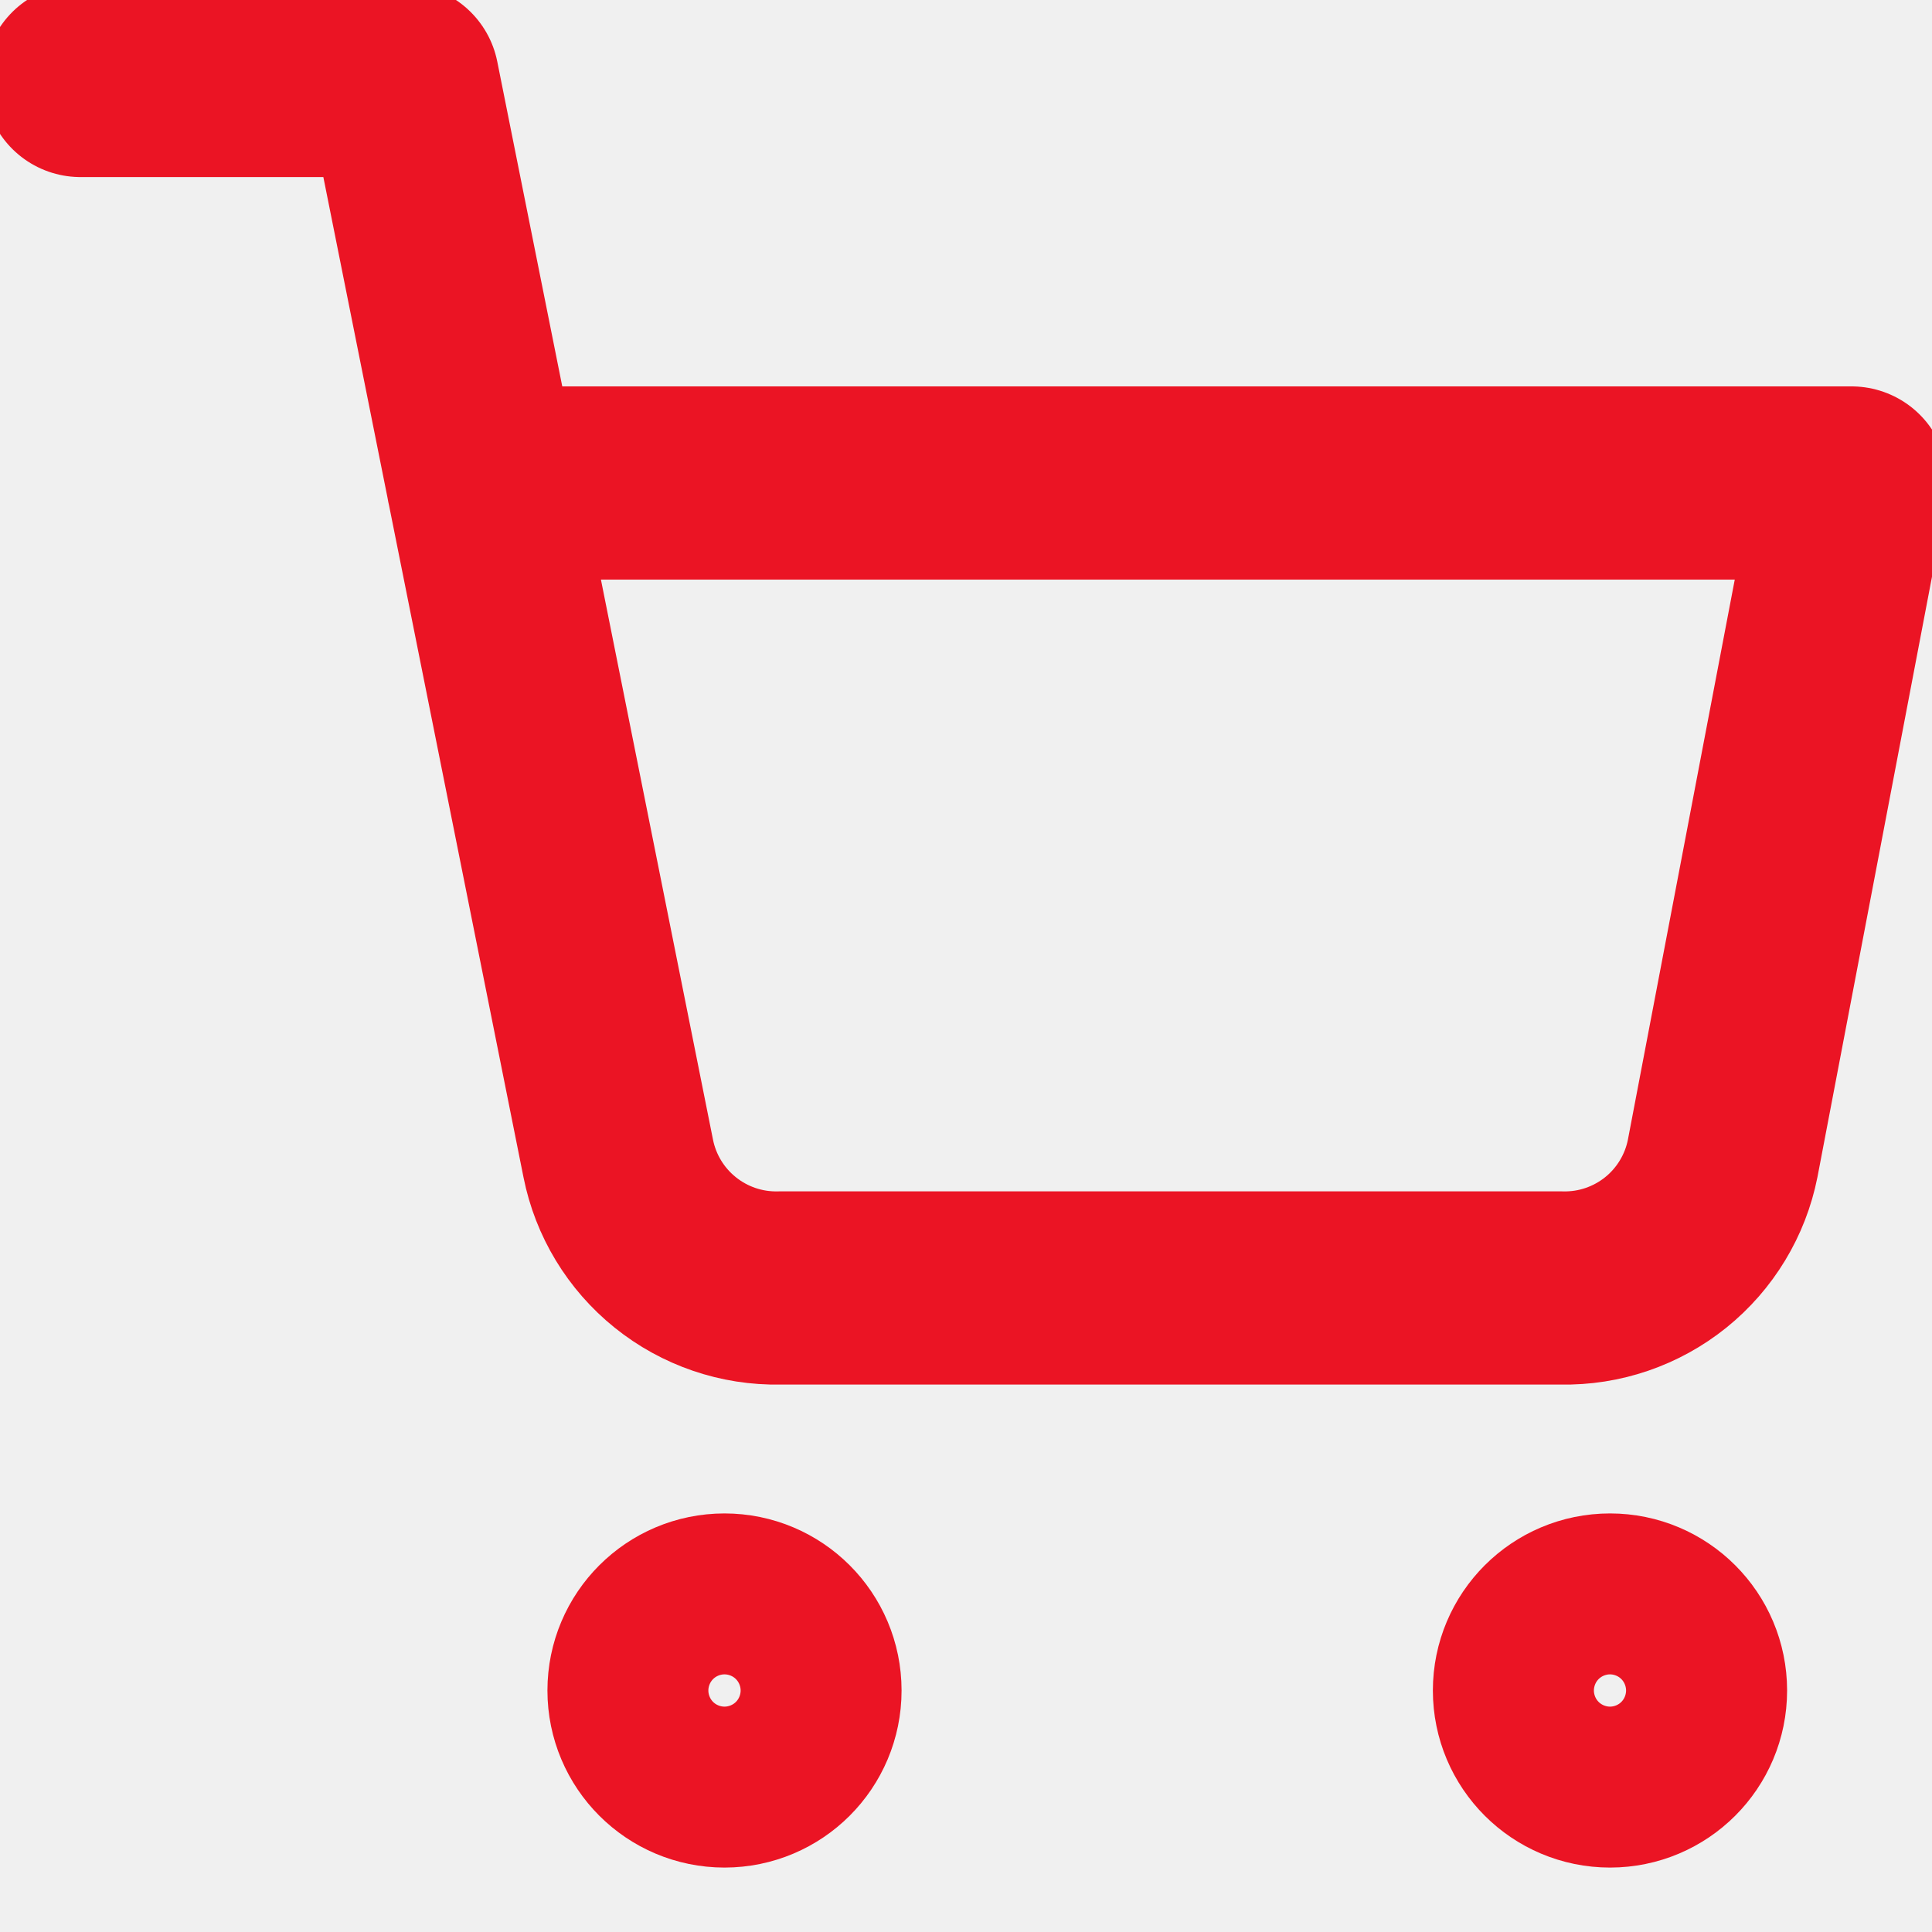
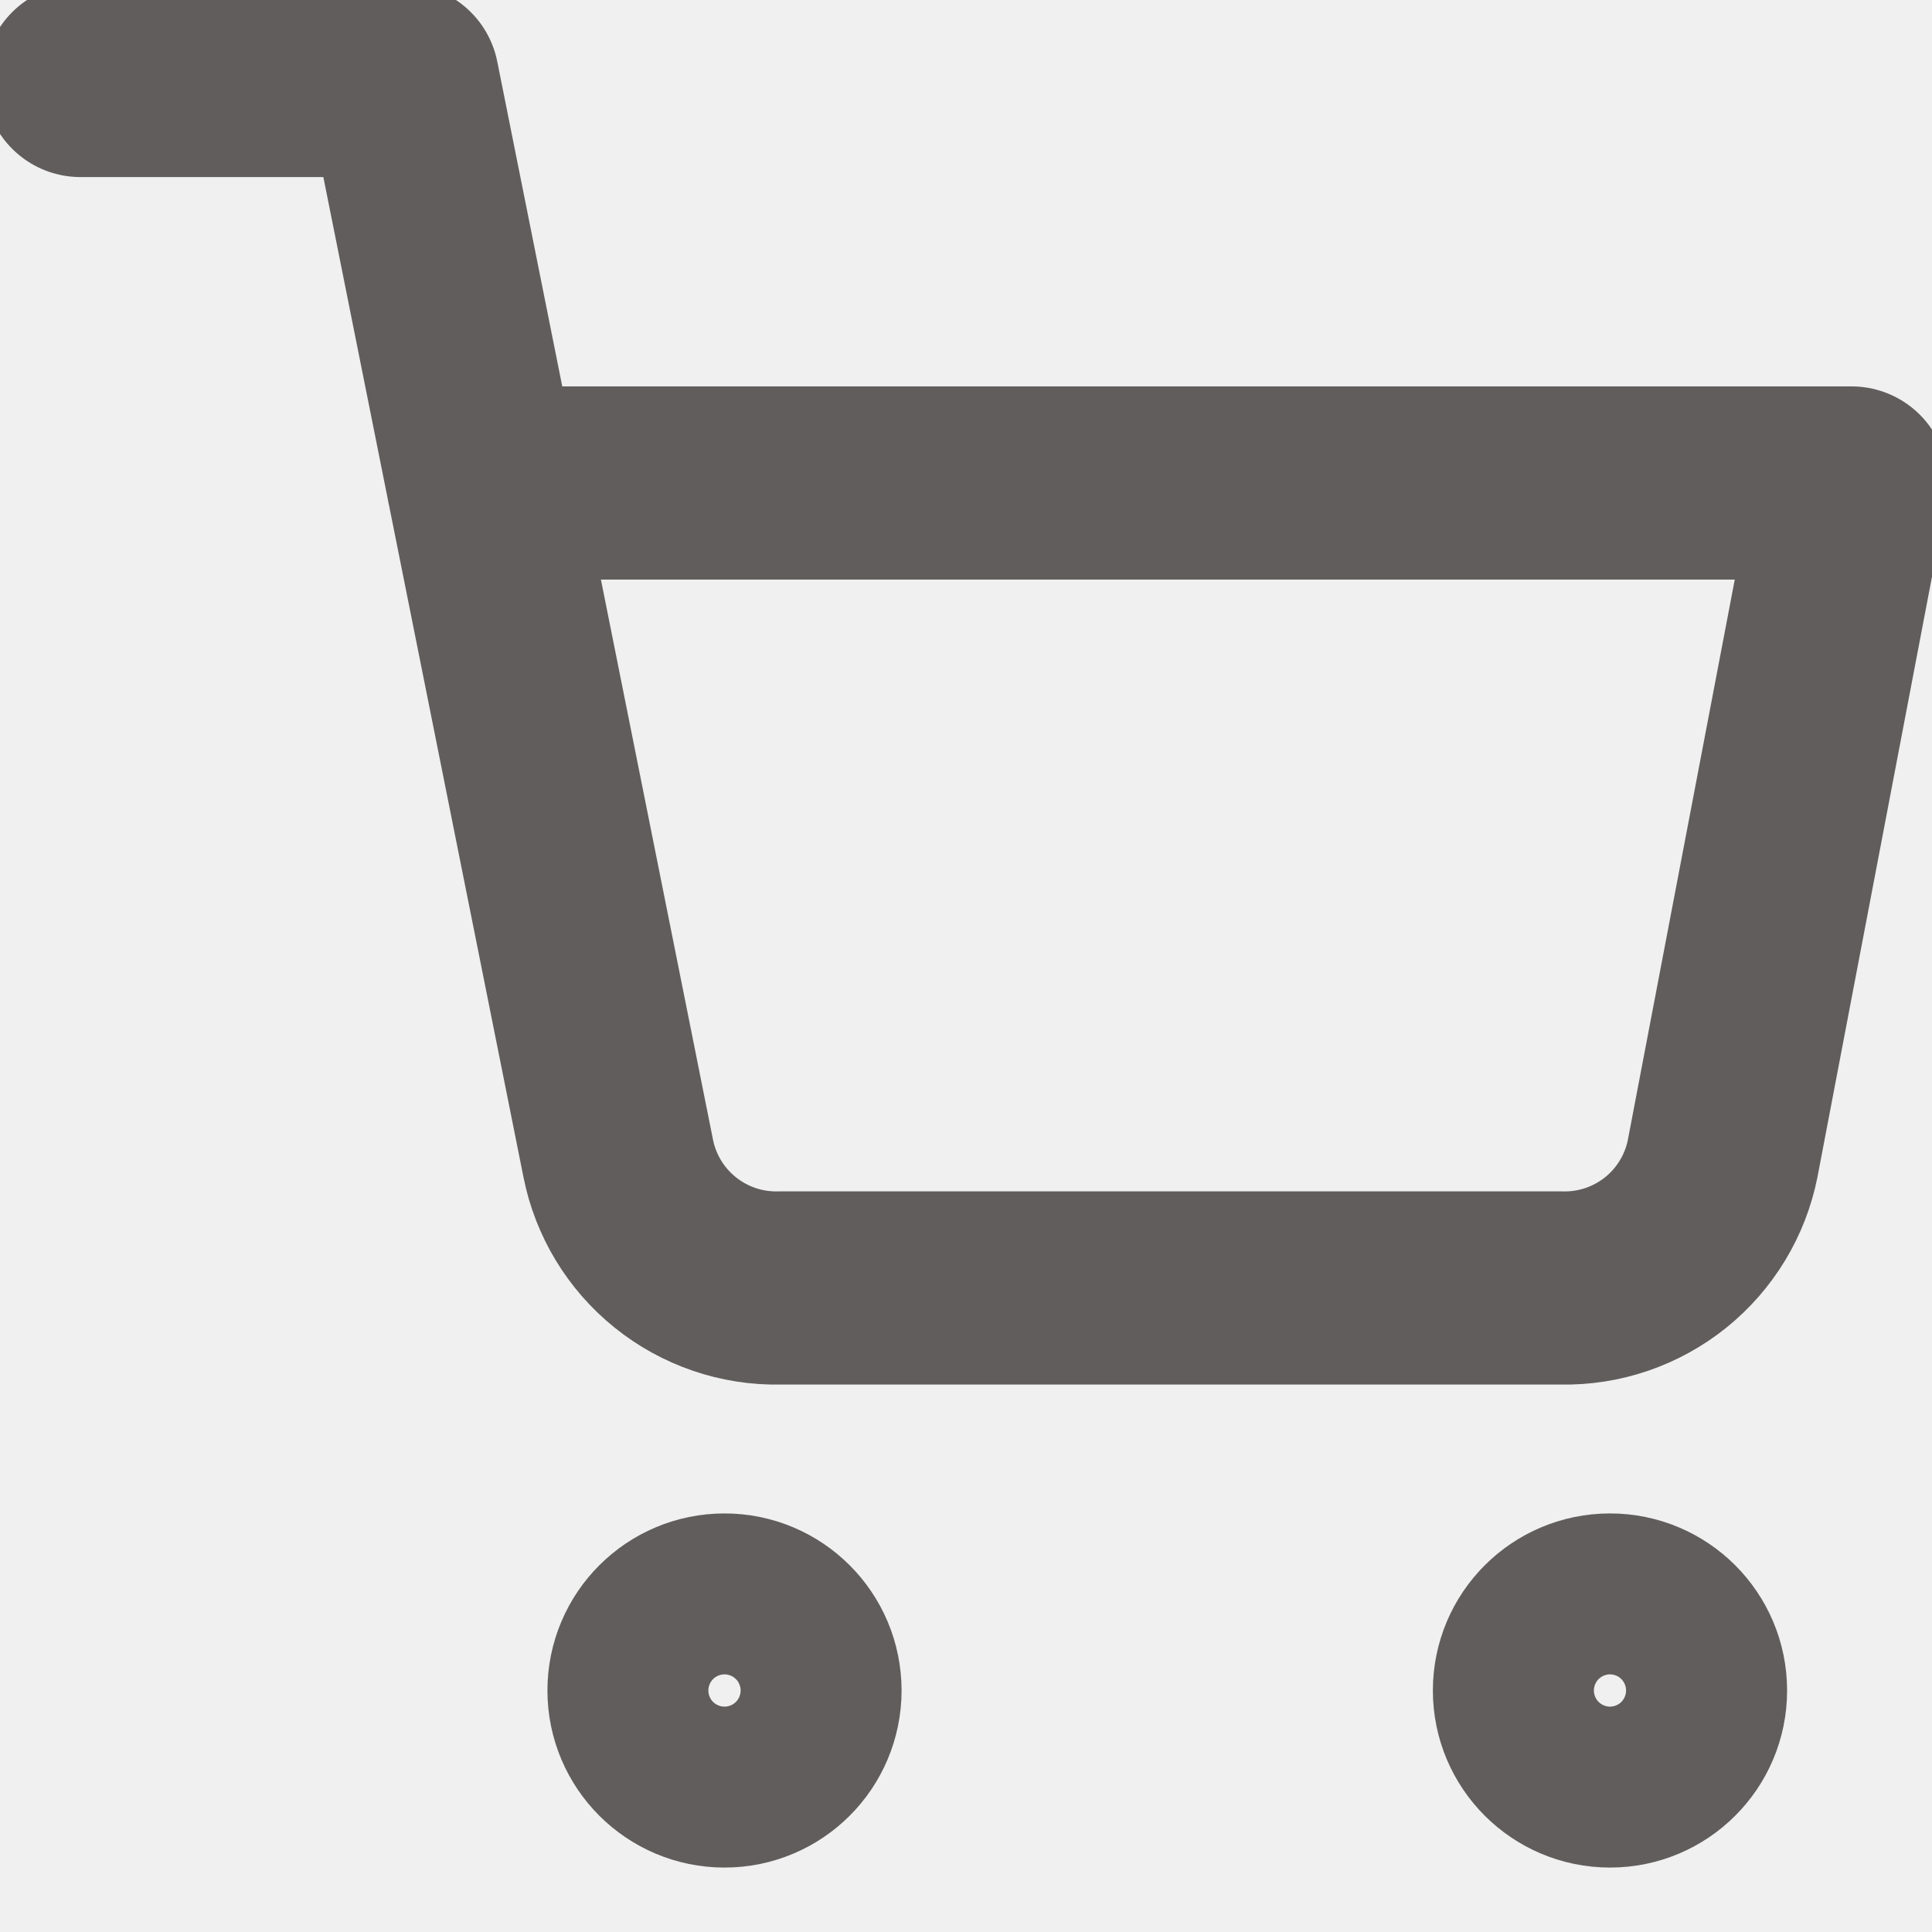
<svg xmlns="http://www.w3.org/2000/svg" width="20" height="20" viewBox="0 0 20 20" fill="none">
  <g clip-path="url(#clip0_156_9868)">
-     <path d="M0.833 0.833H4.167L6.4 11.992C6.476 12.375 6.685 12.72 6.99 12.965C7.294 13.21 7.676 13.341 8.067 13.333H16.167C16.558 13.341 16.939 13.21 17.244 12.965C17.548 12.72 17.757 12.375 17.833 11.992L19.167 5H5M8.333 17.5C8.333 17.96 7.96 18.333 7.5 18.333C7.04 18.333 6.667 17.96 6.667 17.5C6.667 17.04 7.04 16.667 7.5 16.667C7.96 16.667 8.333 17.04 8.333 17.5ZM17.5 17.5C17.5 17.96 17.127 18.333 16.667 18.333C16.206 18.333 15.833 17.96 15.833 17.5C15.833 17.04 16.206 16.667 16.667 16.667C17.127 16.667 17.5 17.04 17.5 17.5Z" stroke="#EB1424" stroke-width="2" stroke-linecap="round" stroke-linejoin="round" />
+     <path d="M0.833 0.833H4.167L6.4 11.992C6.476 12.375 6.685 12.72 6.99 12.965C7.294 13.21 7.676 13.341 8.067 13.333H16.167C16.558 13.341 16.939 13.21 17.244 12.965C17.548 12.72 17.757 12.375 17.833 11.992L19.167 5H5M8.333 17.5C8.333 17.96 7.96 18.333 7.5 18.333C7.04 18.333 6.667 17.96 6.667 17.5C6.667 17.04 7.04 16.667 7.5 16.667C7.96 16.667 8.333 17.04 8.333 17.5ZM17.5 17.5C17.5 17.96 17.127 18.333 16.667 18.333C16.206 18.333 15.833 17.96 15.833 17.5C15.833 17.04 16.206 16.667 16.667 16.667C17.127 16.667 17.5 17.04 17.5 17.5Z" stroke="#615D5D" stroke-width="2" stroke-linecap="round" stroke-linejoin="round" />
  </g>
  <defs>
    <clipPath id="clip0_156_9868">
      <rect width="20" height="20" fill="white" />
    </clipPath>
  </defs>
</svg>
